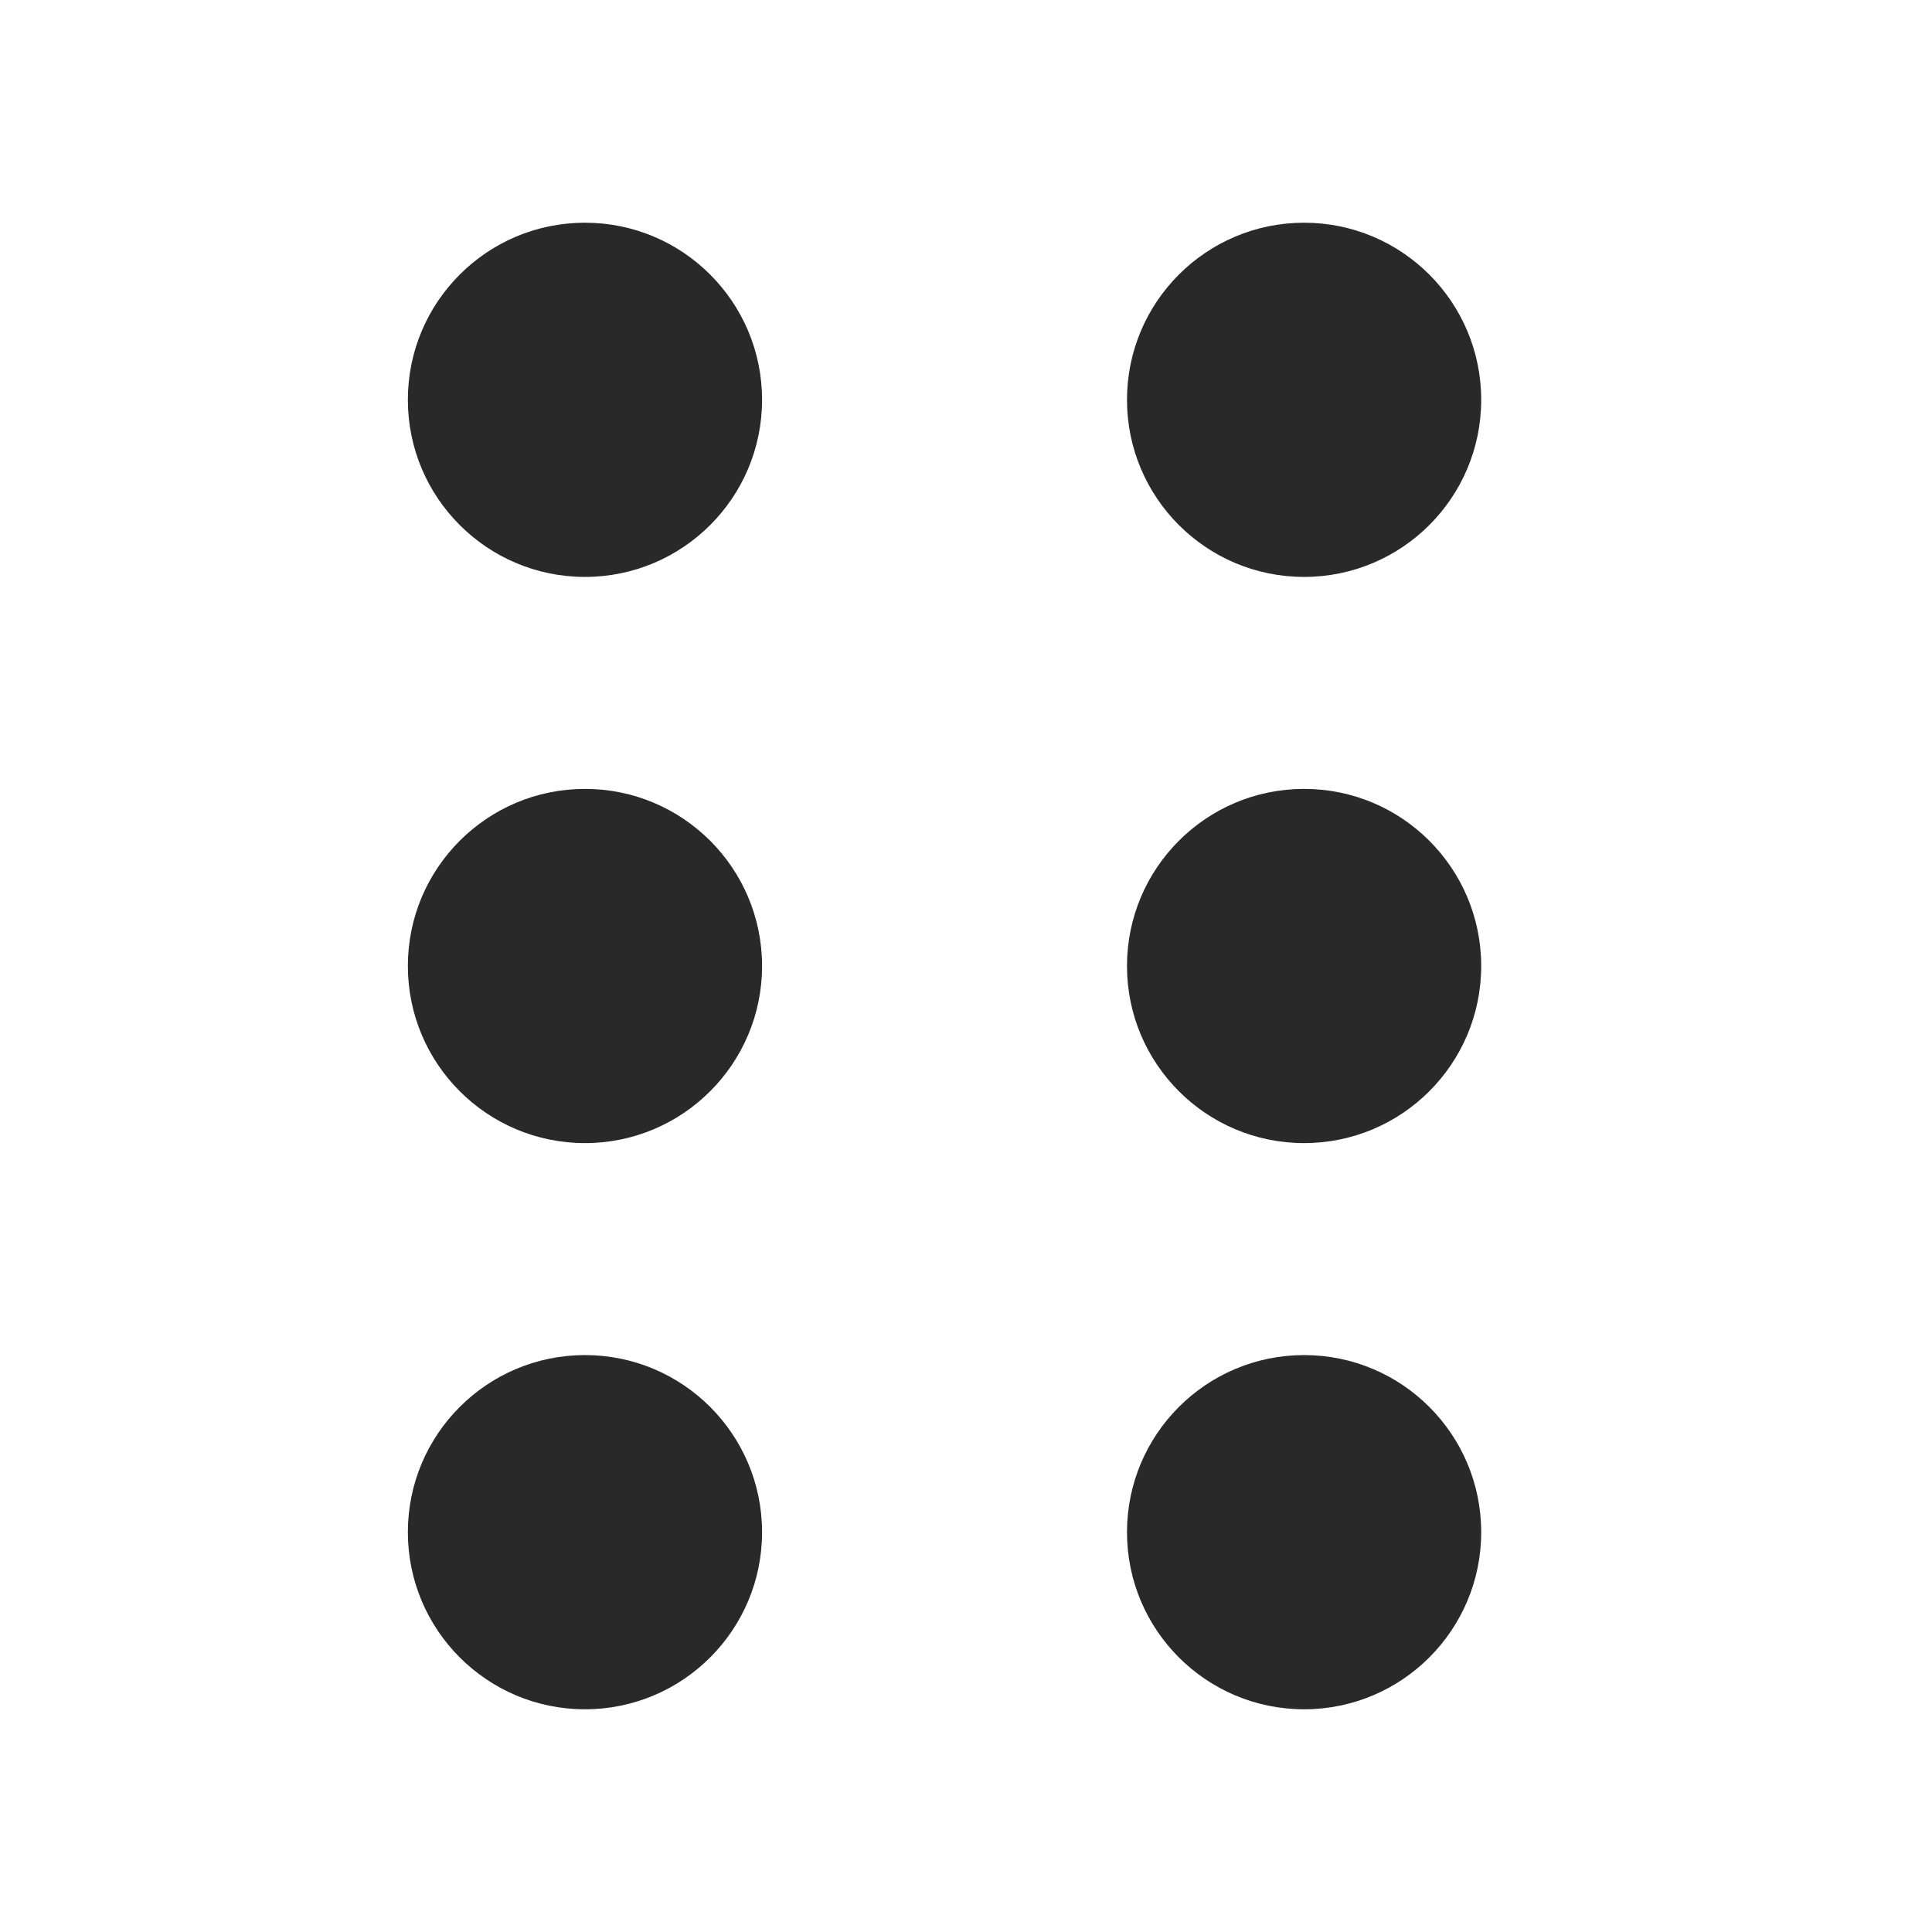
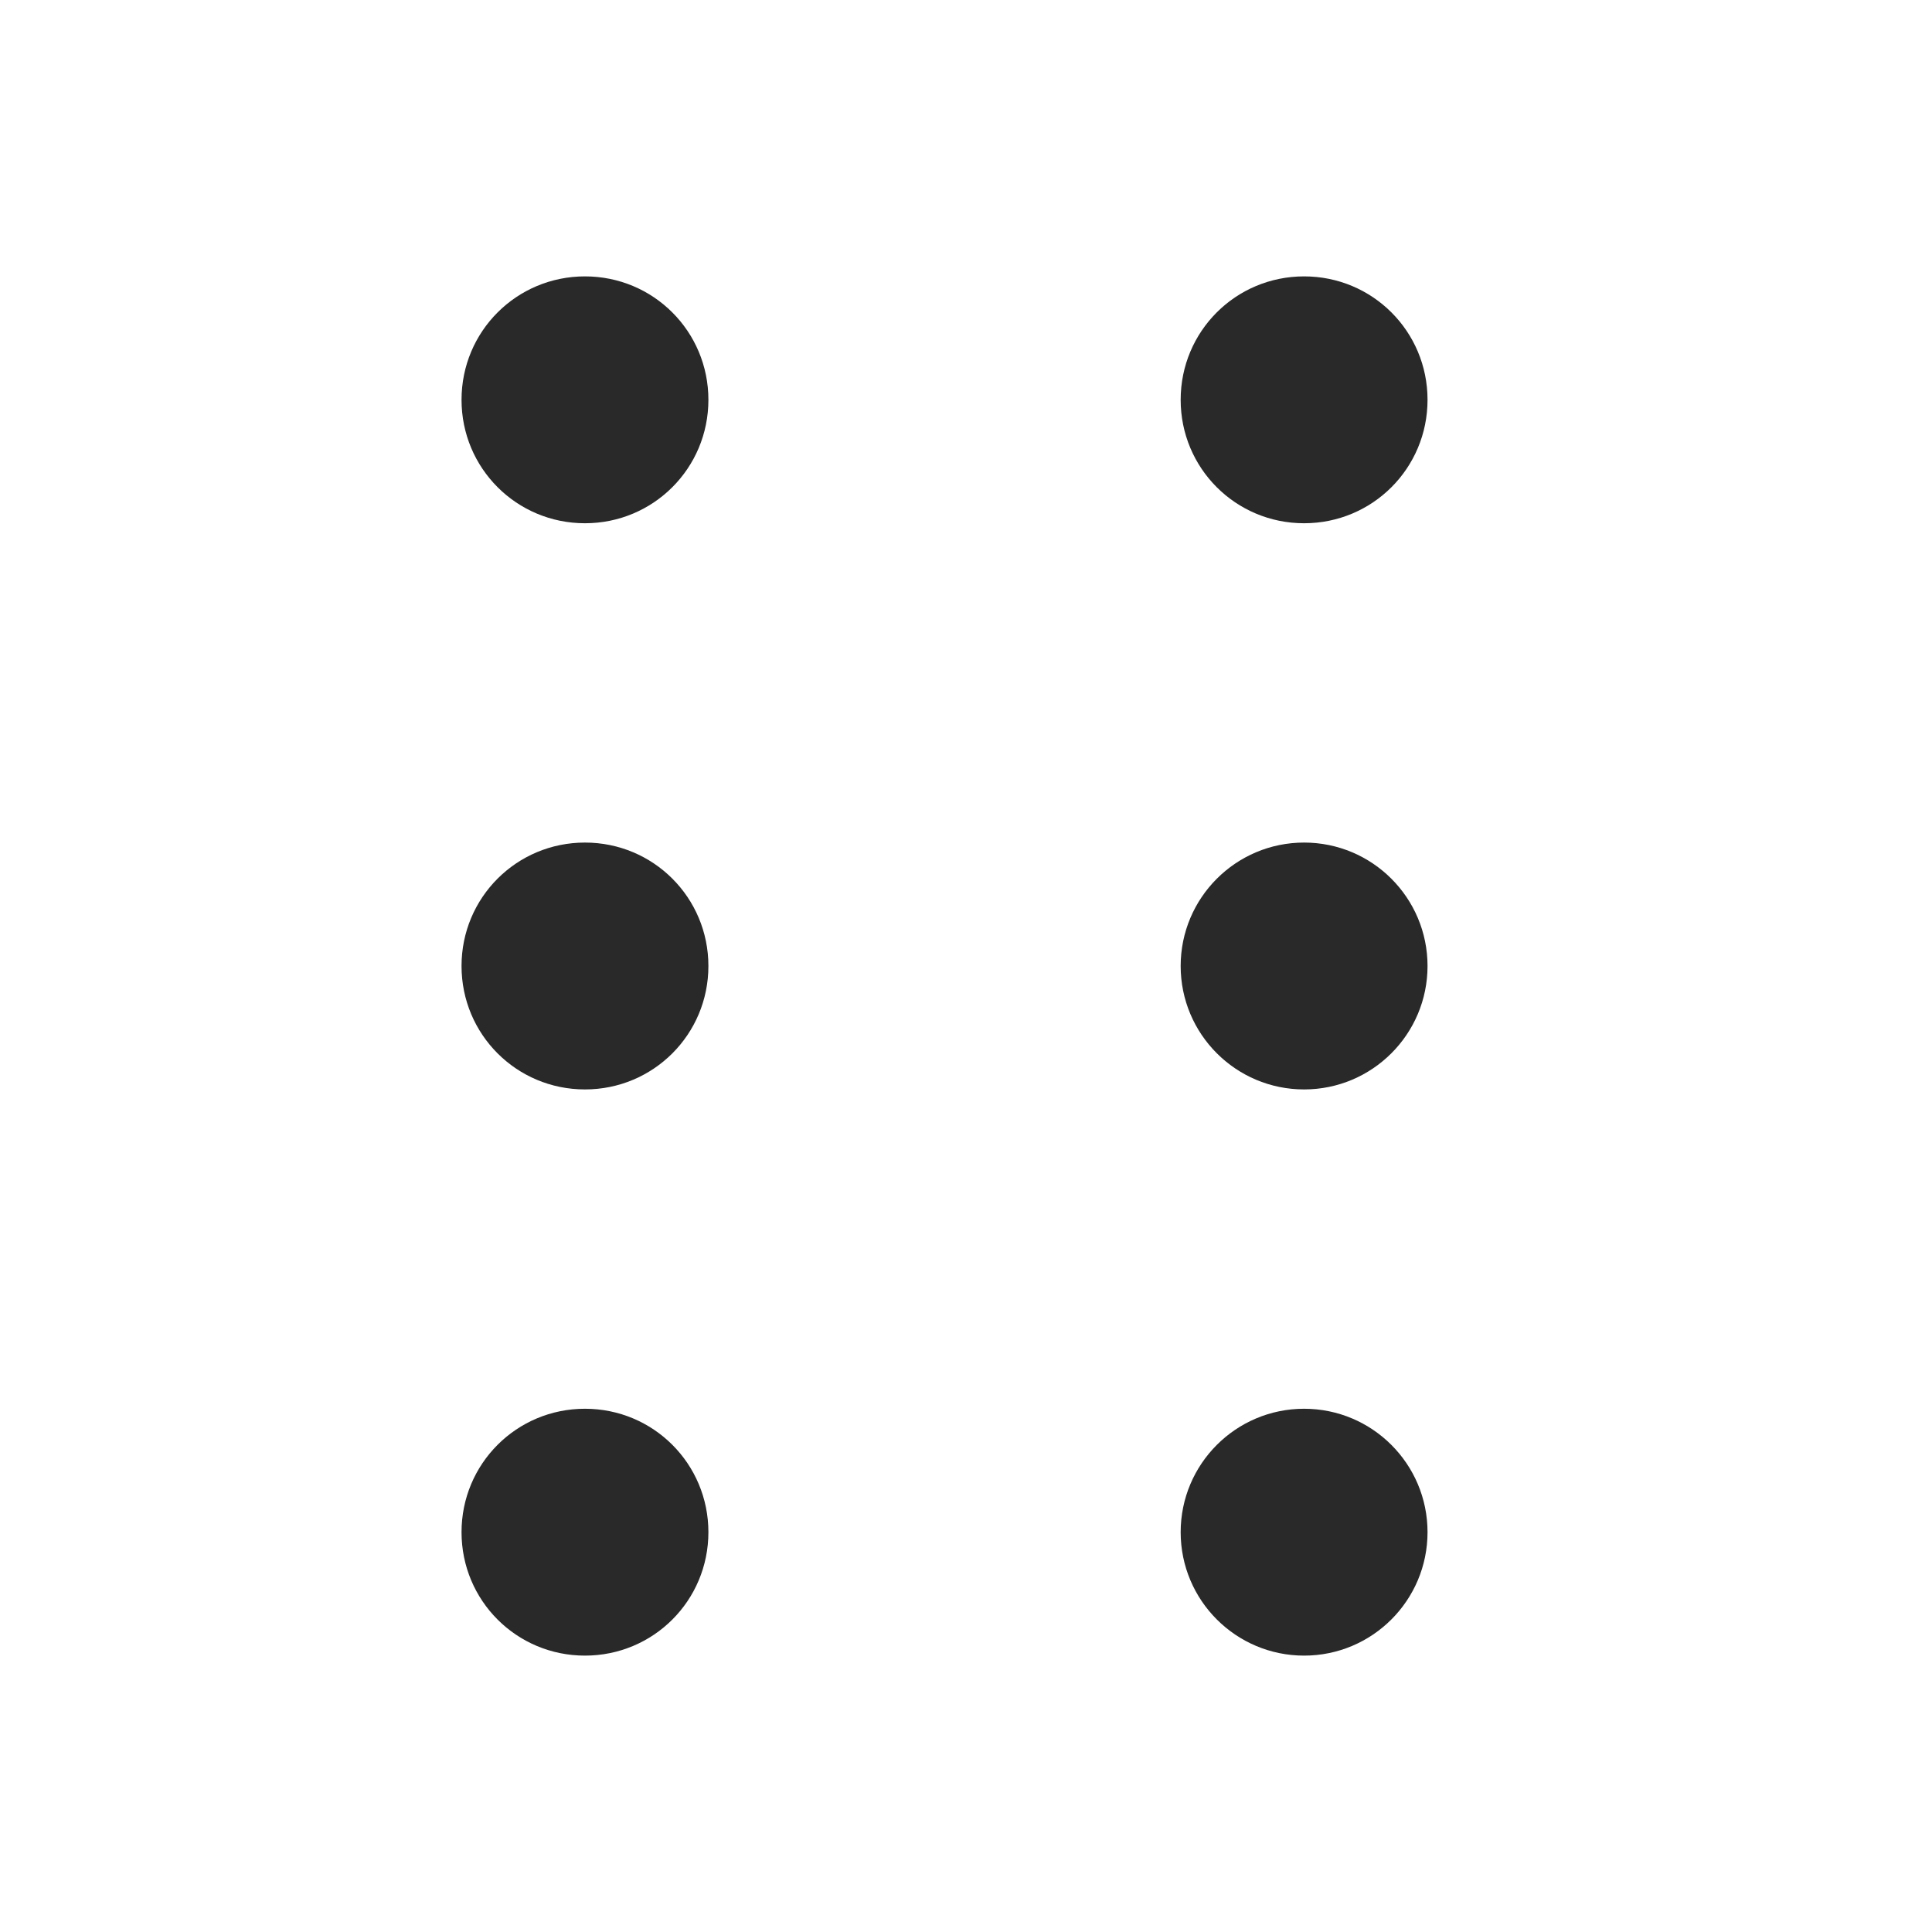
<svg xmlns="http://www.w3.org/2000/svg" version="1.1" id="Layer_1" x="0px" y="0px" viewBox="0 0 144 144" style="enable-background:new 0 0 144 144;" xml:space="preserve">
  <style type="text/css">
	.st0{fill:#292929;}
</style>
  <g>
-     <circle class="st0" cx="97.2" cy="29.8" r="13.2" />
+     <path class="st0" d="M97.2,39c-5.1,0-9.2-4.1-9.2-9.2c0-5.1,4.1-9.2,9.2-9.2s9.2,4.1,9.2,9.2C106.4,34.9,102.3,39,97.2,39z" />
  </g>
  <g>
-     <circle class="st0" cx="97.2" cy="72" r="13.2" />
+     <circle class="st0" cx="97.2" cy="72" r="9.2" />
  </g>
  <g>
-     <circle class="st0" cx="97.2" cy="114.2" r="13.2" />
+     <circle class="st0" cx="97.2" cy="114.2" r="9.2" />
  </g>
  <g>
-     <circle class="st0" cx="43.6" cy="29.8" r="13.2" />
+     <path class="st0" d="M43.6,39c-5.1,0-9.2-4.1-9.2-9.2c0-5.1,4.1-9.2,9.2-9.2c5.1,0,9.2,4.1,9.2,9.2C52.8,34.9,48.7,39,43.6,39z" />
  </g>
  <g>
-     <circle class="st0" cx="43.6" cy="72" r="13.2" />
+     <path class="st0" d="M43.6,81.2c-5.1,0-9.2-4.1-9.2-9.2s4.1-9.2,9.2-9.2c5.1,0,9.2,4.1,9.2,9.2S48.7,81.2,43.6,81.2z" />
  </g>
  <g>
-     <circle class="st0" cx="43.6" cy="114.2" r="13.2" />
+     <path class="st0" d="M43.6,123.4c-5.1,0-9.2-4.1-9.2-9.2s4.1-9.2,9.2-9.2c5.1,0,9.2,4.1,9.2,9.2S48.7,123.4,43.6,123.4z" />
  </g>
</svg>
